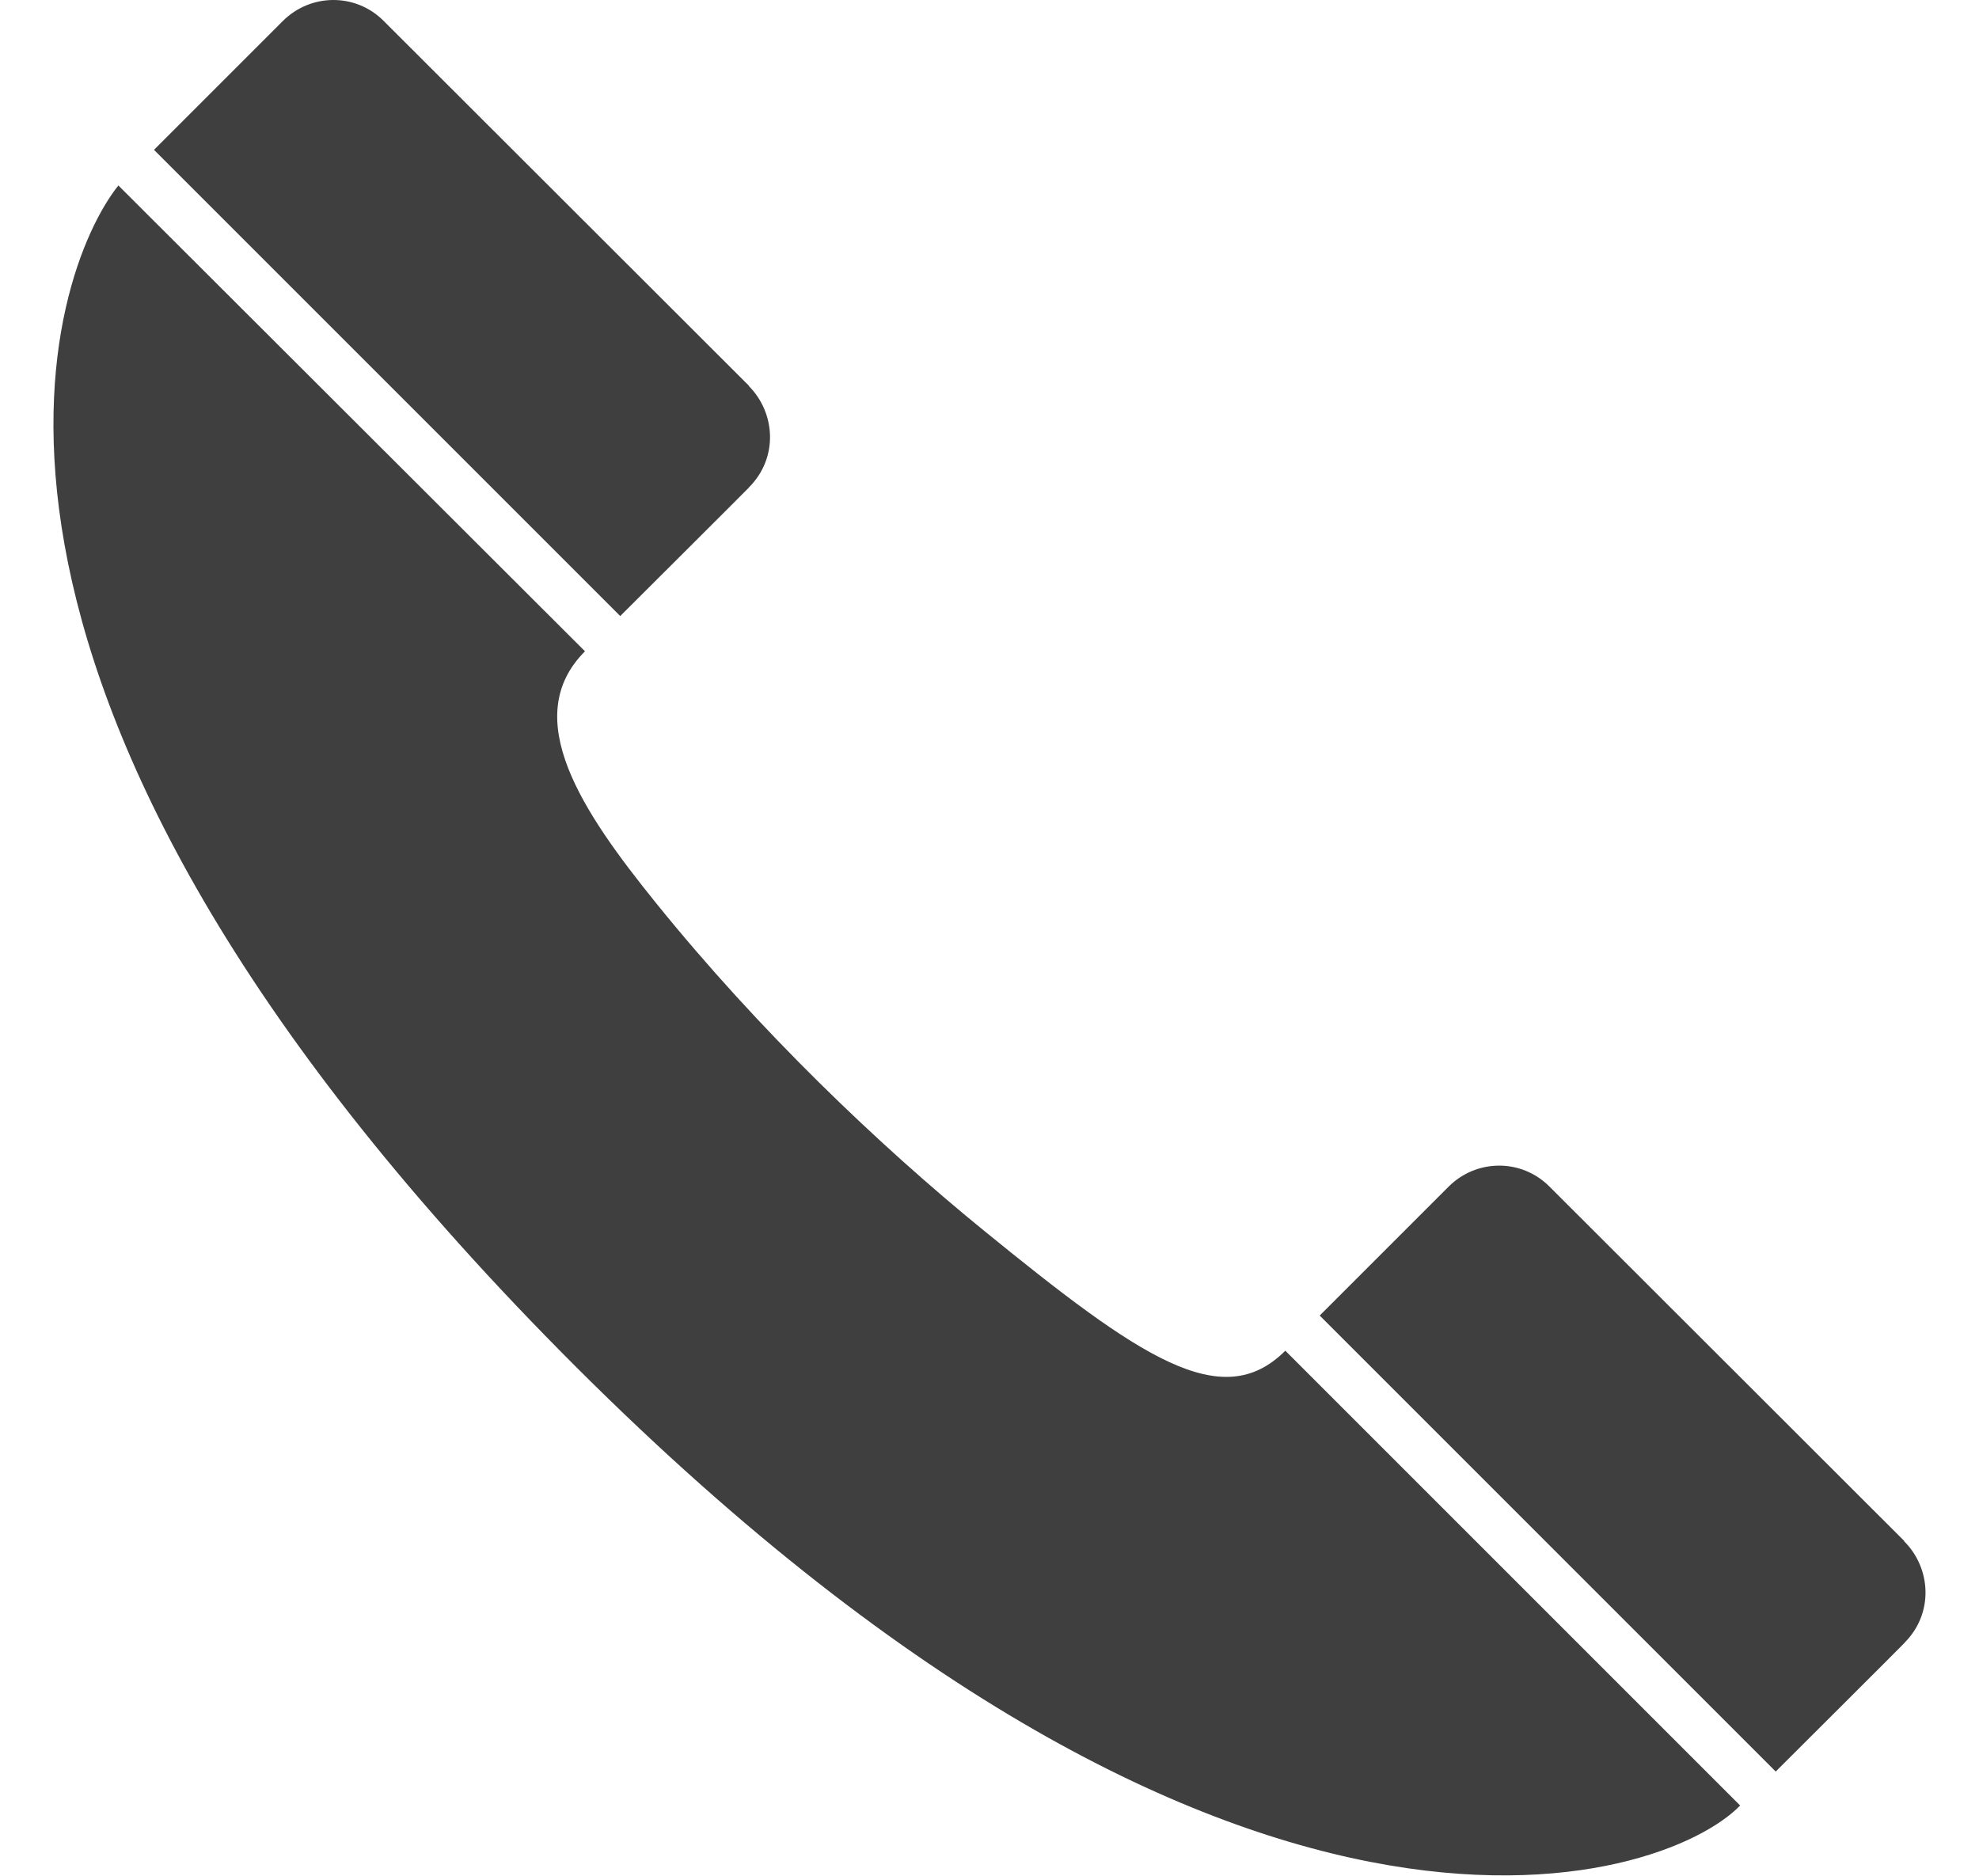
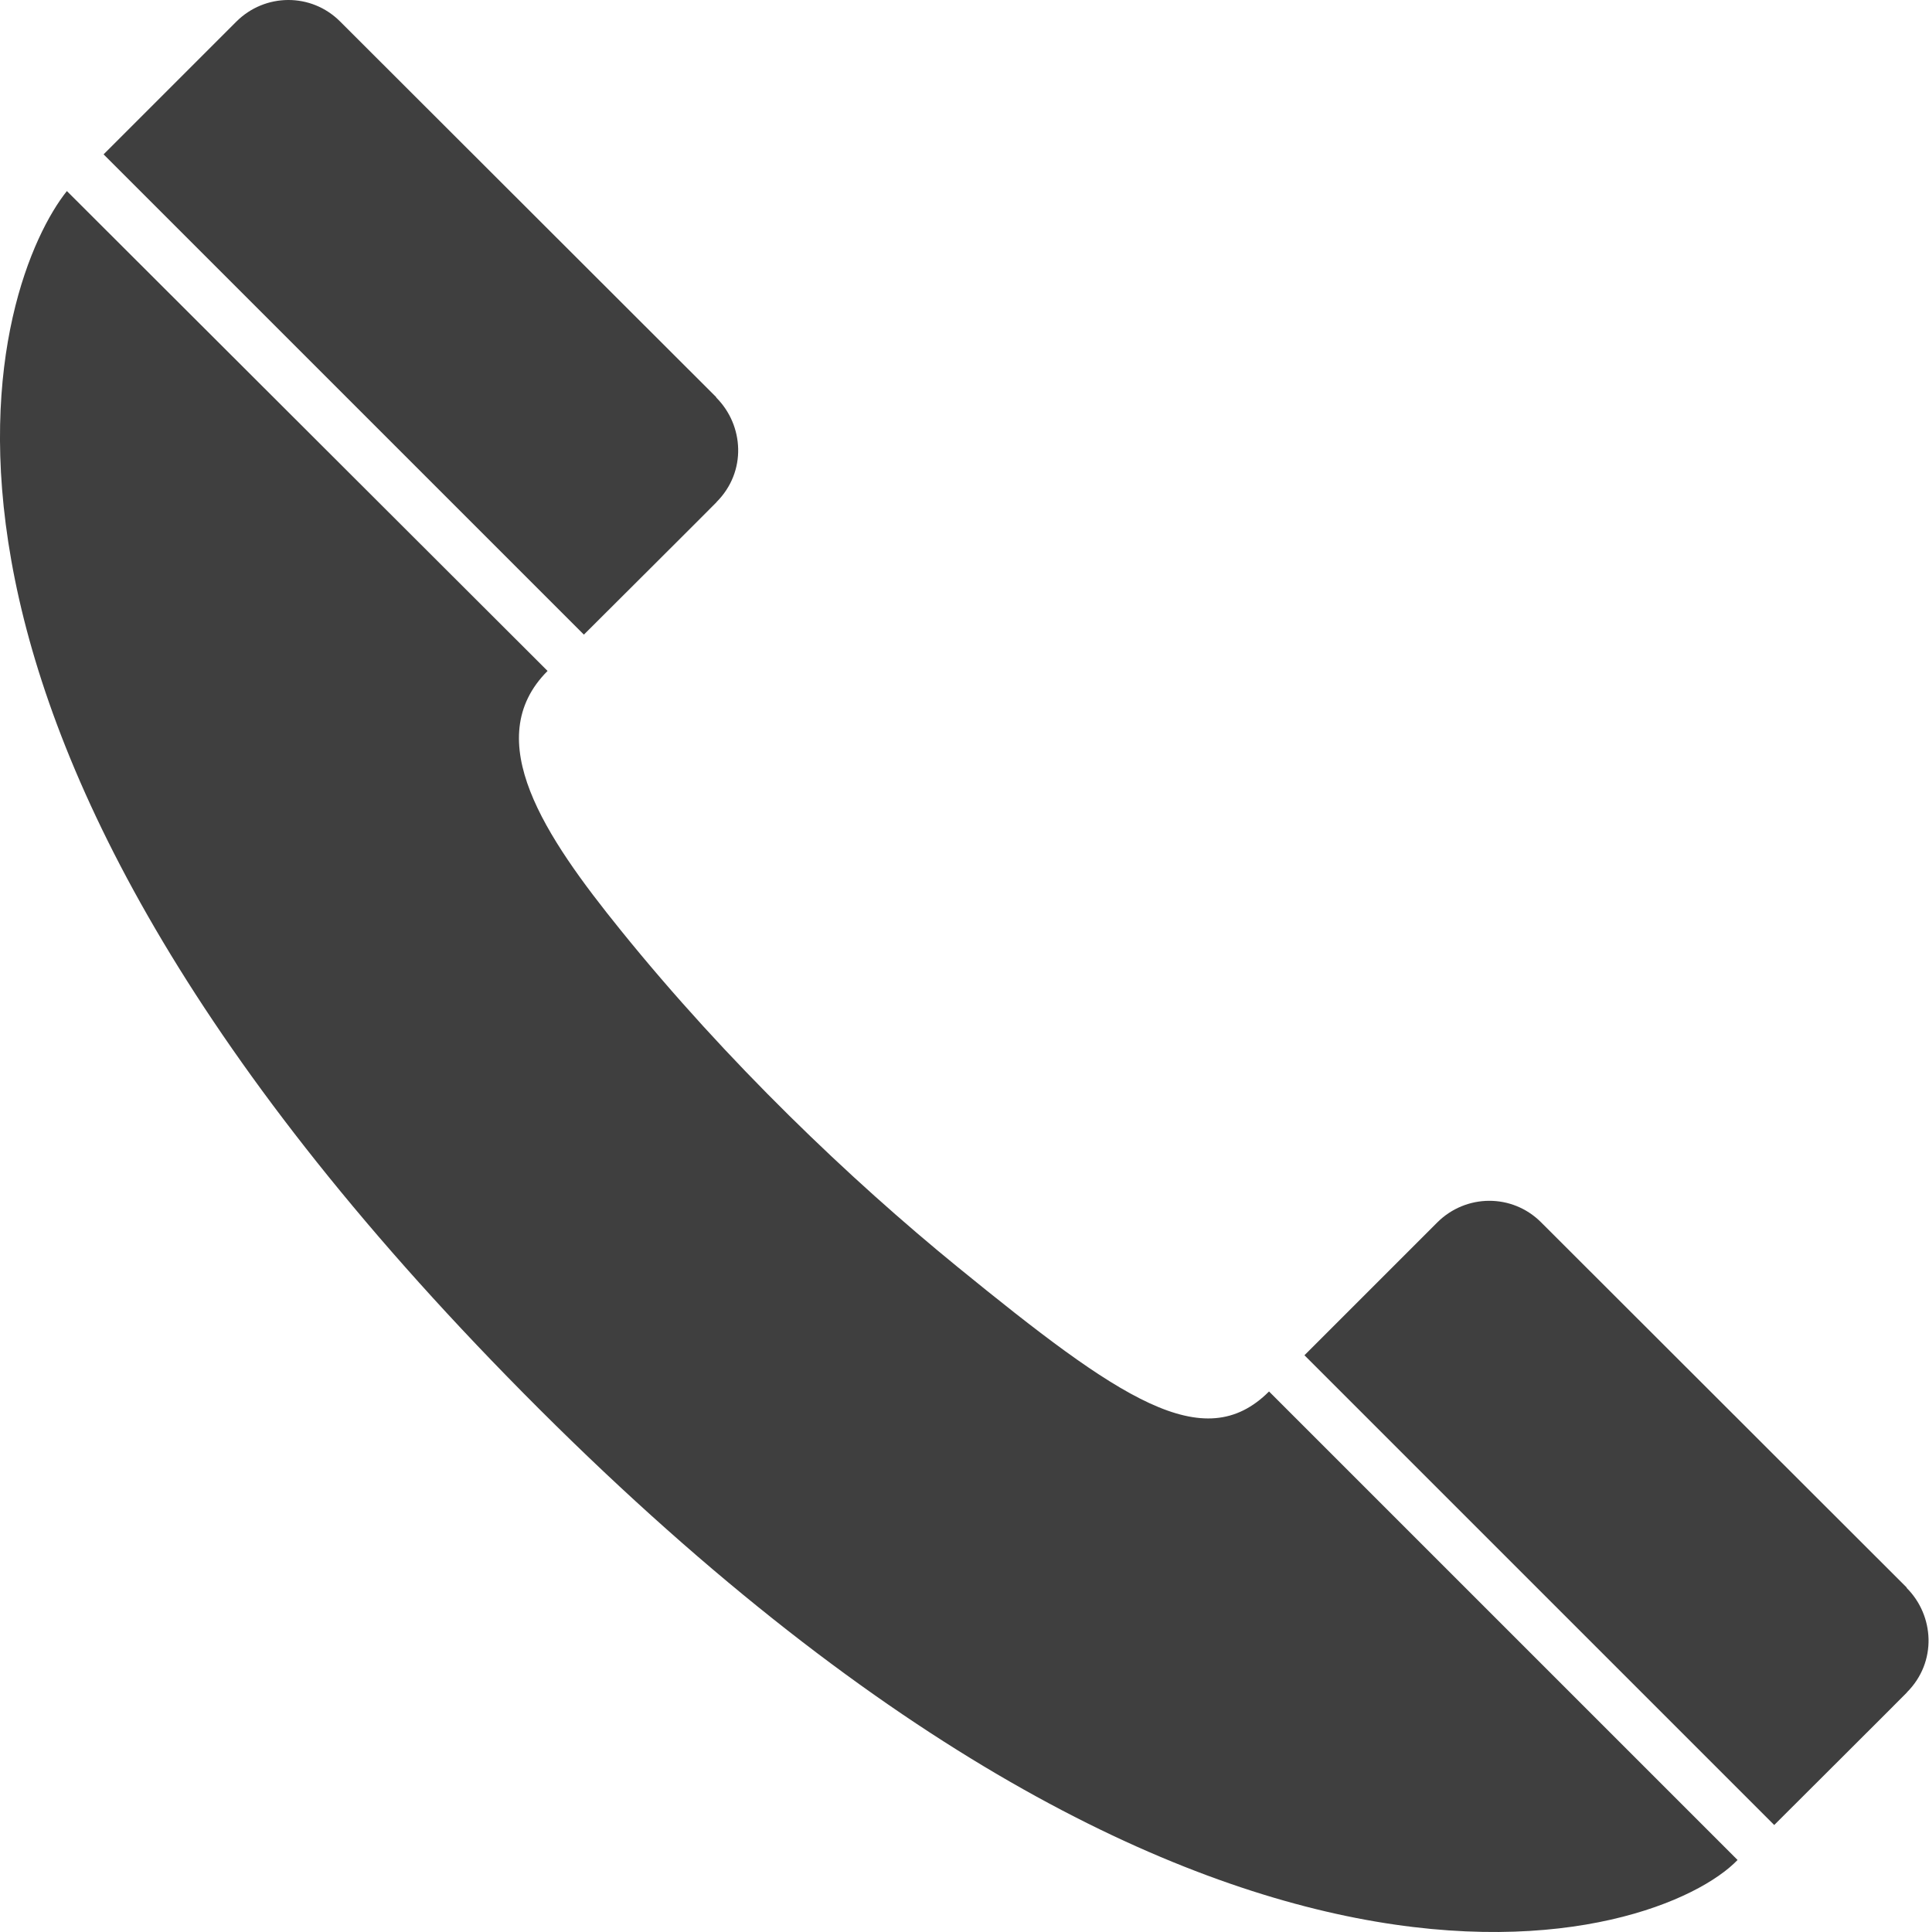
- <svg xmlns="http://www.w3.org/2000/svg" version="1.1" id="Layer_1" x="0px" y="0px" width="39.042px" height="37px" viewBox="0 0 39.042 39.113" enable-background="new 0 0 39.042 39.113" xml:space="preserve">
+ <svg xmlns="http://www.w3.org/2000/svg" version="1.1" id="Layer_1" x="0px" y="0px" viewBox="0 0 39.042 39.113" enable-background="new 0 0 39.042 39.113" xml:space="preserve">
  <g id="g1941">
    <path id="path1943" fill="#3F3F3F" d="M1.354,3.868C-0.059,5.637-3.2,14.065,10.265,27.867   c14.183,14.539,23.335,11.429,24.91,9.788l-9.485-9.485c-1.323,1.324-3.03,0.148-6.307-2.522c-2.168-1.767-4.662-4.145-6.824-6.824   c-1.518-1.88-2.859-3.855-1.474-5.241L1.354,3.868z" />
    <path id="path1945" fill="#3F3F3F" d="M38.605,34.259c0.612-0.613,0.553-1.553-0.007-2.112v-0.009c0,0-7.397-7.389-7.401-7.393   c-0.587-0.587-1.524-0.574-2.102,0.004l-2.688,2.688l9.51,9.51c0,0,2.685-2.677,2.685-2.682L38.605,34.259z" />
    <path id="path1947" fill="#3F3F3F" d="M14.507,10.162C15.12,9.548,15.06,8.609,14.5,8.049V8.041c0,0-7.61-7.602-7.615-7.606   C6.299-0.152,5.361-0.139,4.784,0.438L2.097,3.125l9.723,9.723c0,0,2.685-2.676,2.685-2.681L14.507,10.162z" />
  </g>
</svg>
